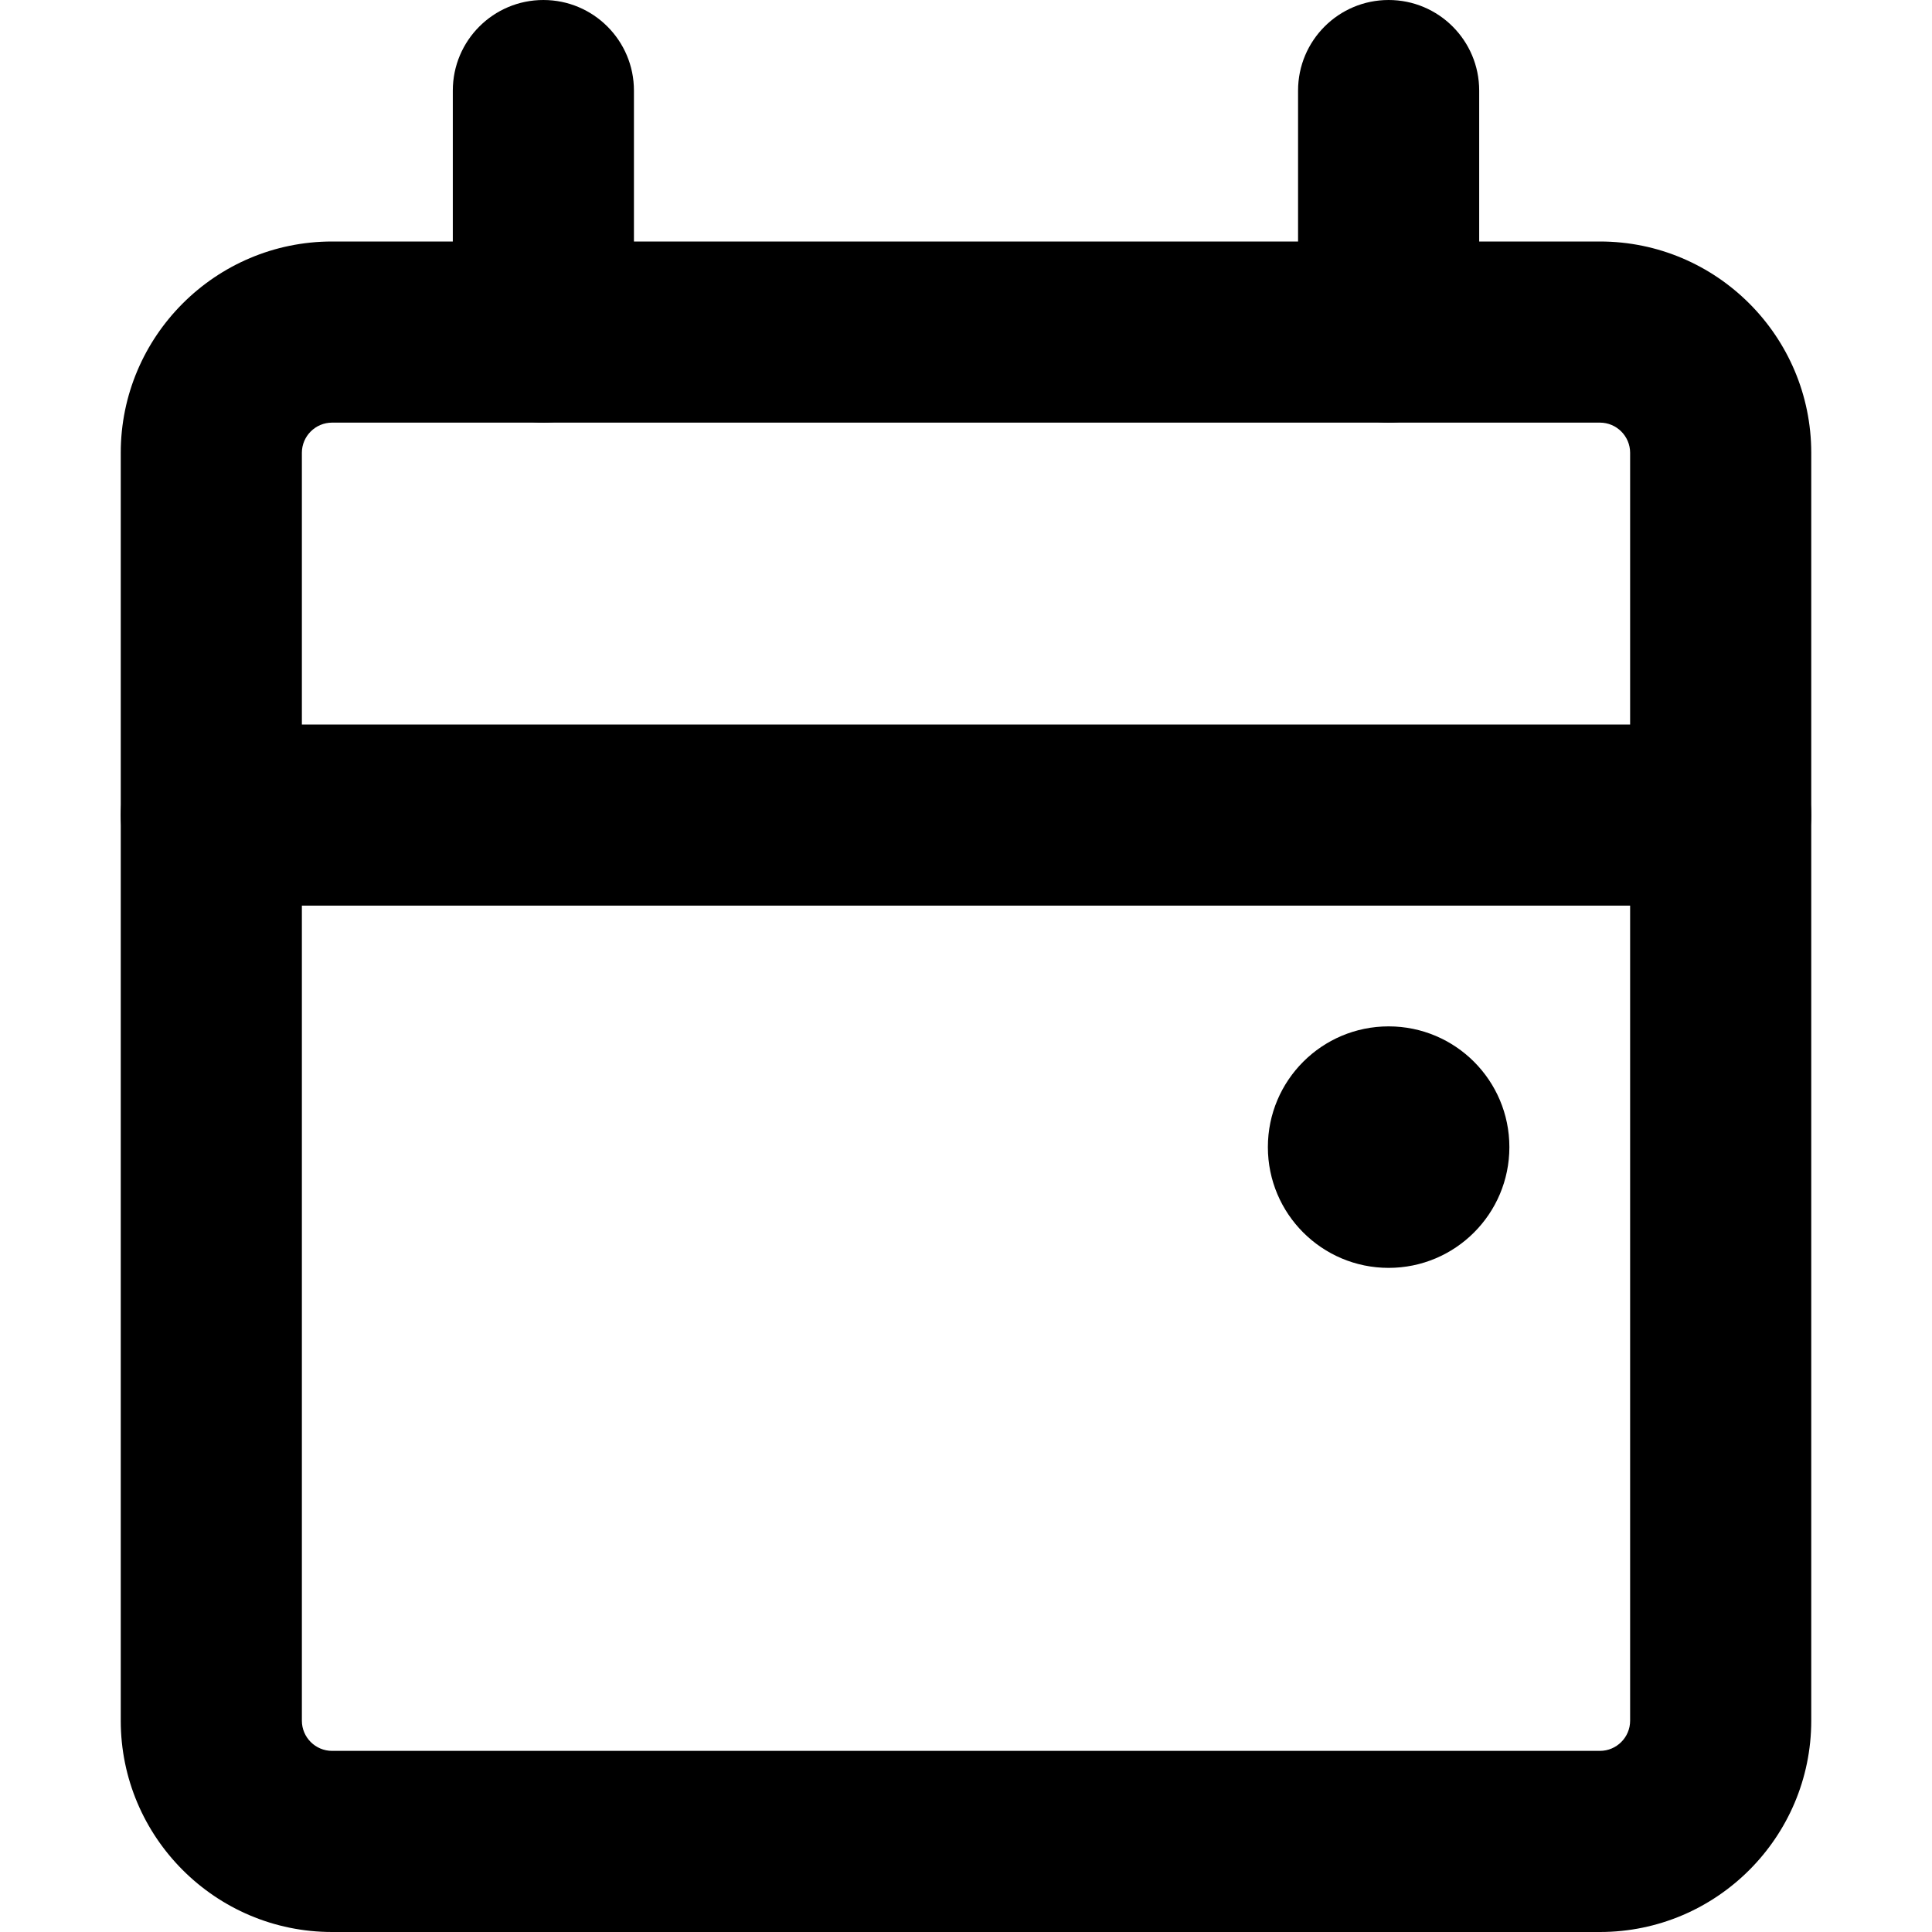
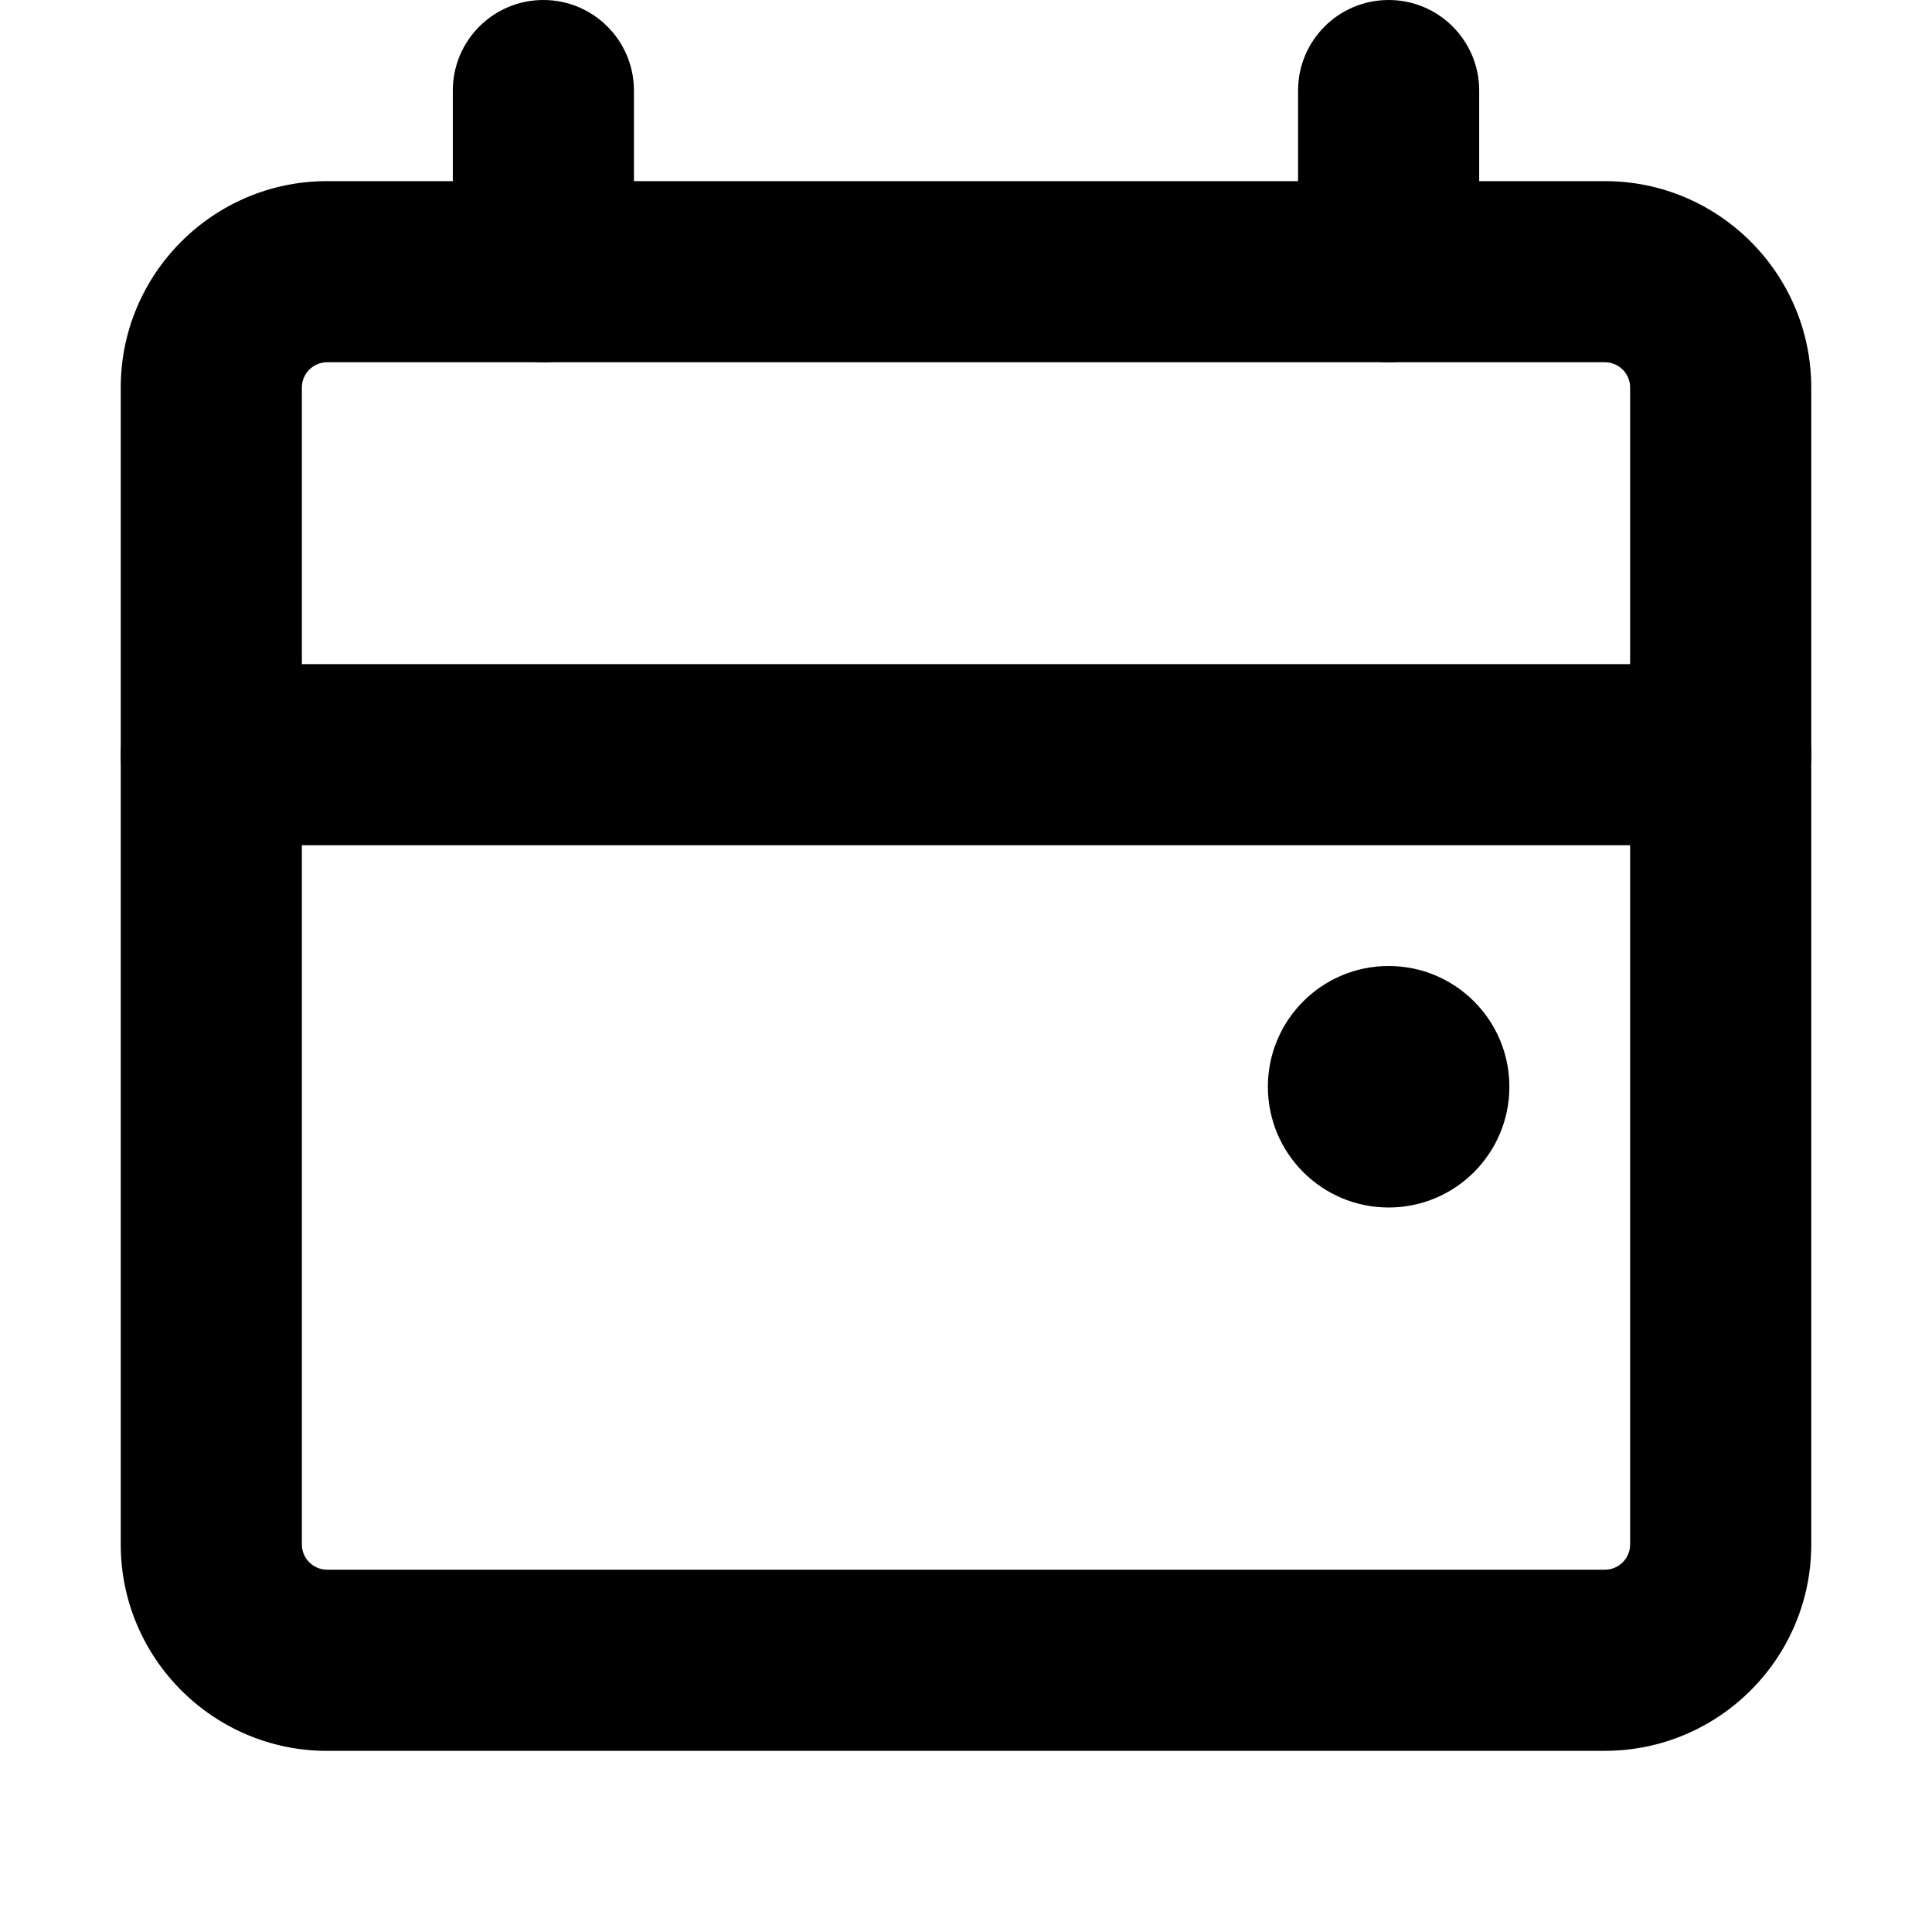
<svg xmlns="http://www.w3.org/2000/svg" id="a" viewBox="0 0 32 32">
-   <path d="M26.5,32H5.5c-1.93,0-3.5-1.57-3.5-3.5V7.5c0-1.93,1.57-3.5,3.5-3.5h21c1.93,0,3.5,1.57,3.5,3.5v21c0,1.93-1.57,3.5-3.5,3.5ZM5.5,7c-.275,0-.5.224-.5.5v21c0,.276.225.5.5.5h21c.275,0,.5-.224.5-.5V7.5c0-.276-.225-.5-.5-.5H5.5Z" fill="#000" stroke-width="0" />
-   <path d="M9,7c-.828,0-1.5-.671-1.5-1.5V1.5c0-.829.672-1.5,1.5-1.5s1.5.671,1.5,1.5v4c0,.829-.672,1.5-1.5,1.5Z" fill="#000" stroke-width="0" />
-   <path d="M23,7c-.828,0-1.5-.671-1.5-1.5V1.5c0-.829.672-1.5,1.5-1.5s1.5.671,1.5,1.5v4c0,.829-.672,1.5-1.5,1.5Z" fill="#000" stroke-width="0" />
-   <path d="M28.5,15H3.5c-.828,0-1.5-.671-1.5-1.5s.672-1.5,1.5-1.5h25c.828,0,1.5.671,1.5,1.5s-.672,1.5-1.5,1.5Z" fill="#000" stroke-width="0" />
-   <circle cx="23" cy="19" r="2" fill="#000" stroke-width="0" />
+   <path d="M26.582,29H5.418c-1.885,0-3.418-1.534-3.418-3.418V6.418c0-1.885,1.533-3.418,3.418-3.418h21.164c1.885,0,3.418,1.534,3.418,3.418v19.163c0,1.885-1.533,3.418-3.418,3.418ZM5.418,6c-.231,0-.418.188-.418.418v19.163c0,.231.188.418.418.418h21.164c.231,0,.418-.188.418-.418V6.418c0-.231-.188-.418-.418-.418H5.418Z" />
+   <path d="M9,6c-.828,0-1.5-.671-1.5-1.5V1.5C7.5.671,8.172,0,9,0s1.5.671,1.5,1.5v3c0,.829-.672,1.5-1.5,1.5Z" />
+   <path d="M23,6c-.828,0-1.5-.671-1.5-1.5V1.5C21.5.671,22.172,0,23,0s1.5.671,1.5,1.5v3c0,.829-.672,1.5-1.5,1.5Z" />
+   <path d="M28.5,14H3.5c-.828,0-1.5-.671-1.5-1.5s.672-1.5,1.5-1.5h25c.828,0,1.5.671,1.5,1.5s-.672,1.5-1.5,1.5Z" />
+   <circle cx="23" cy="18" r="2" />
</svg>
